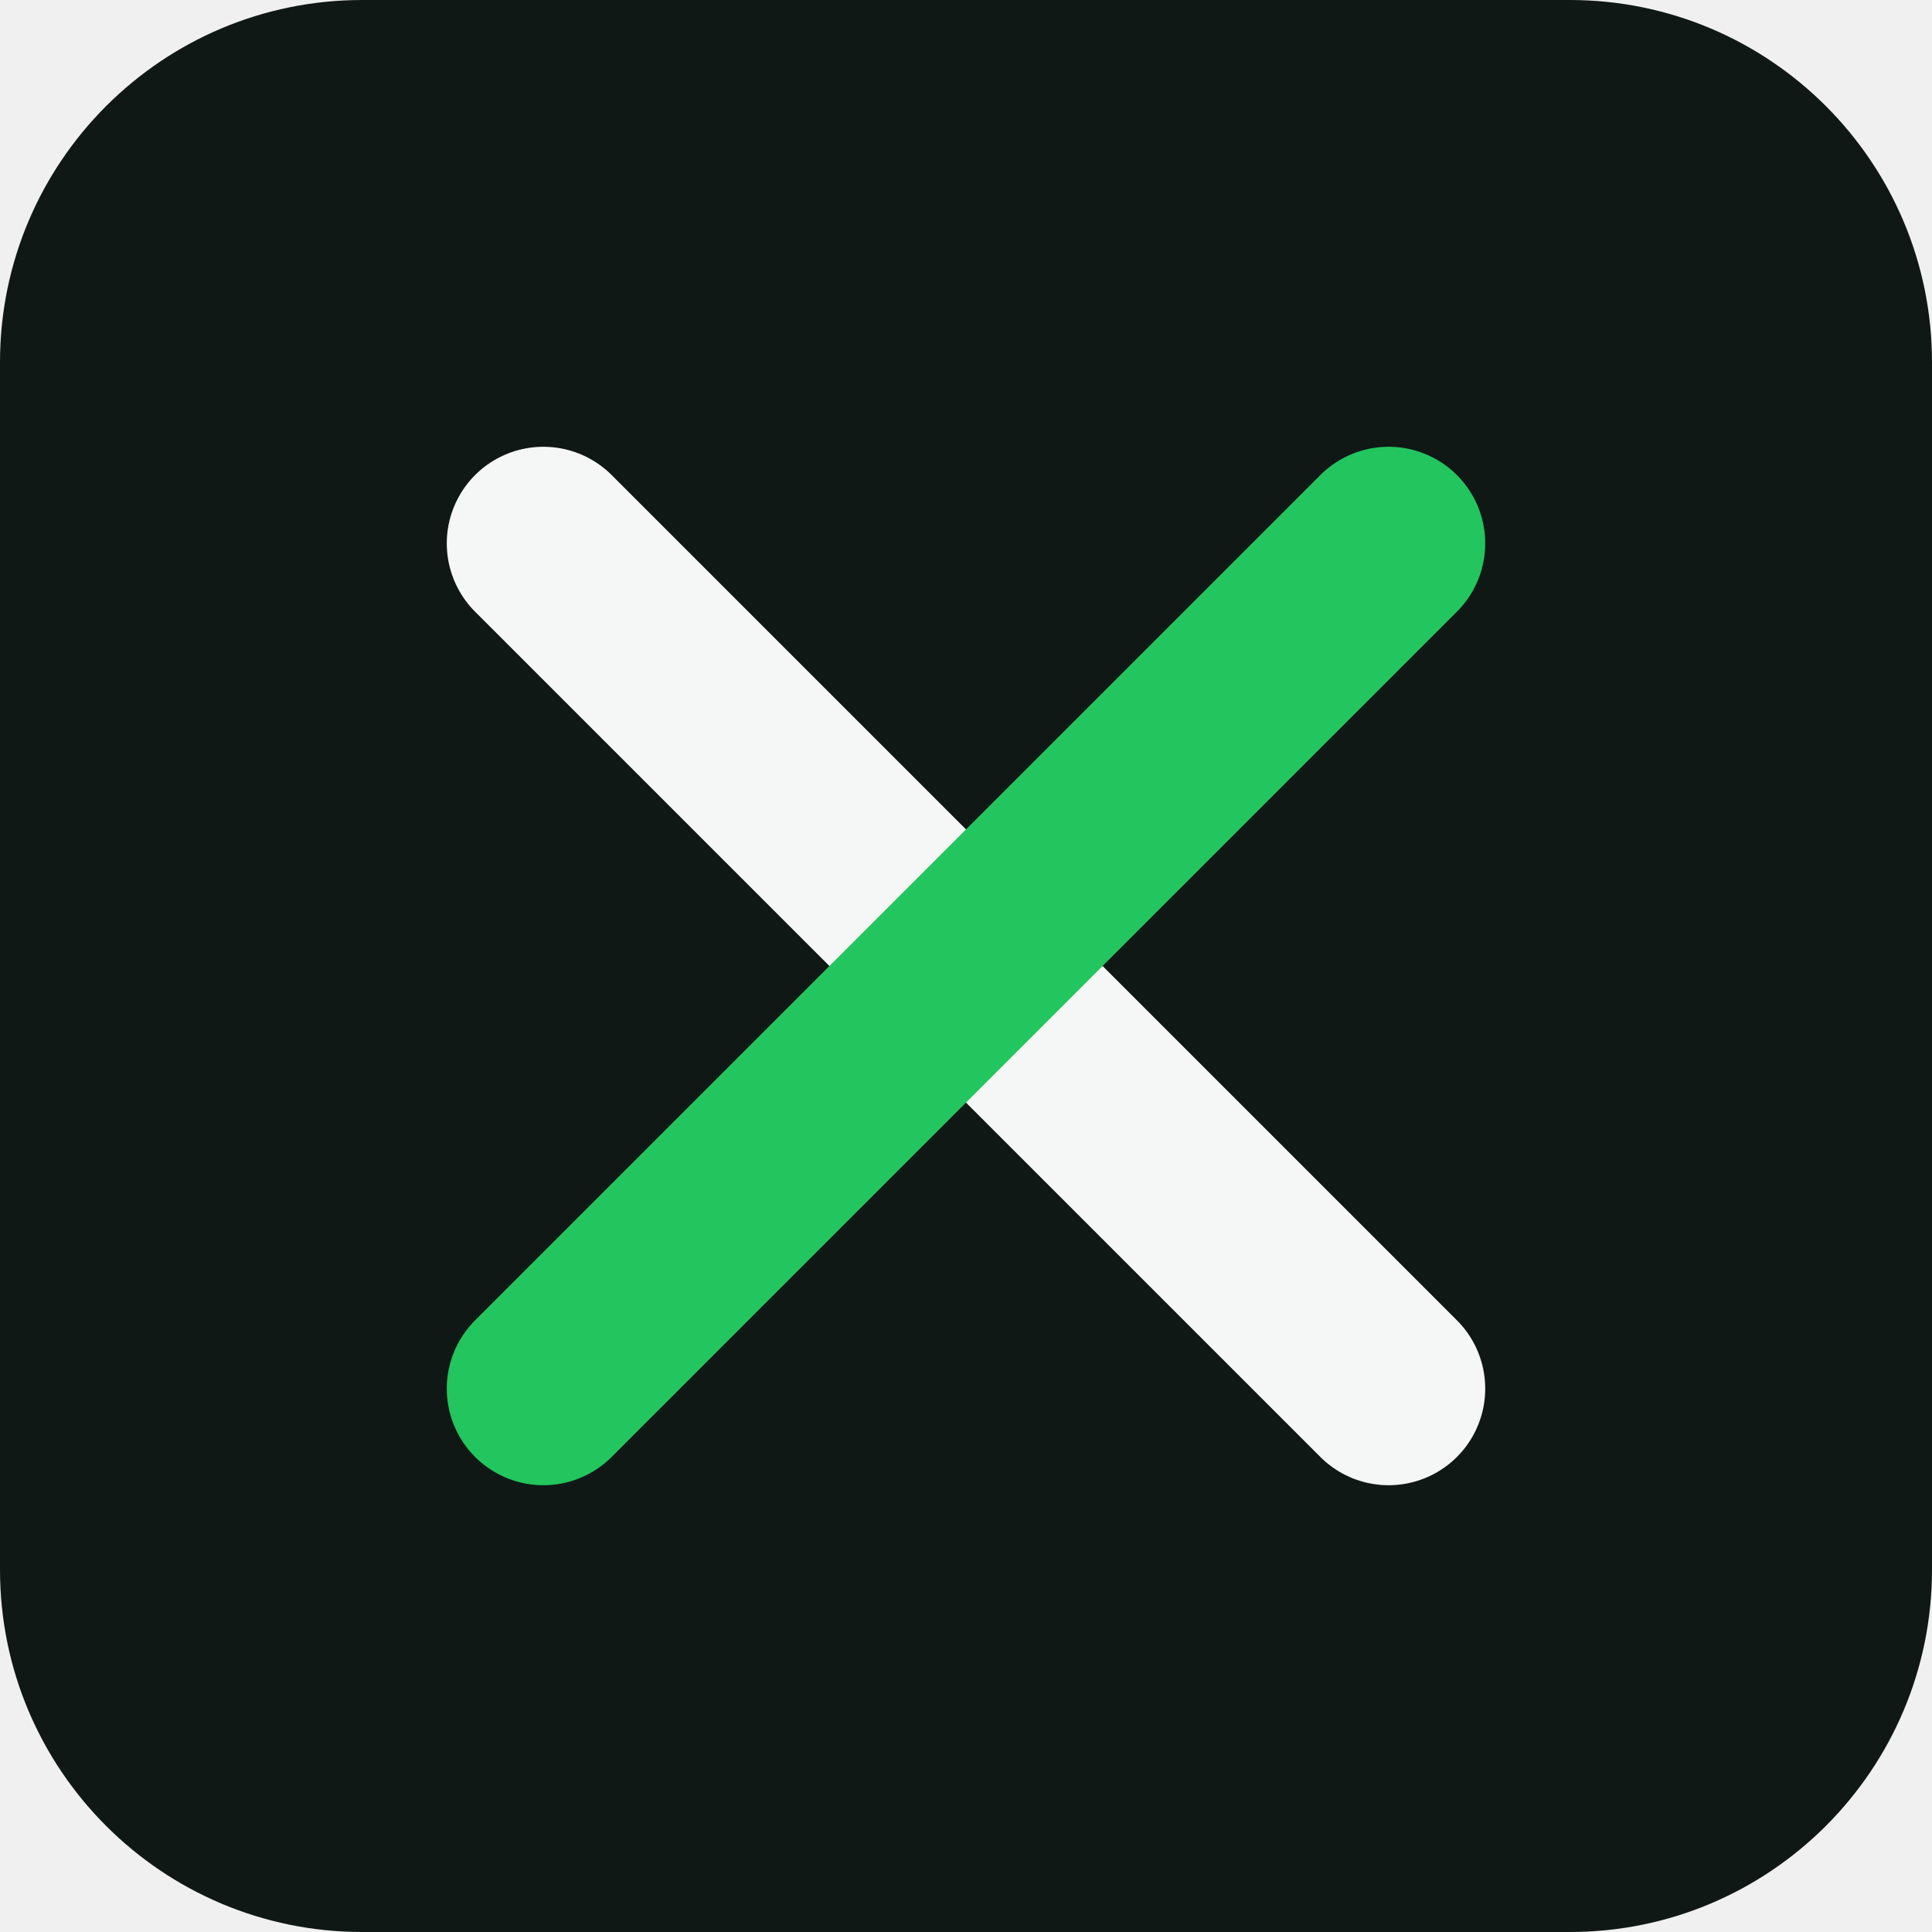
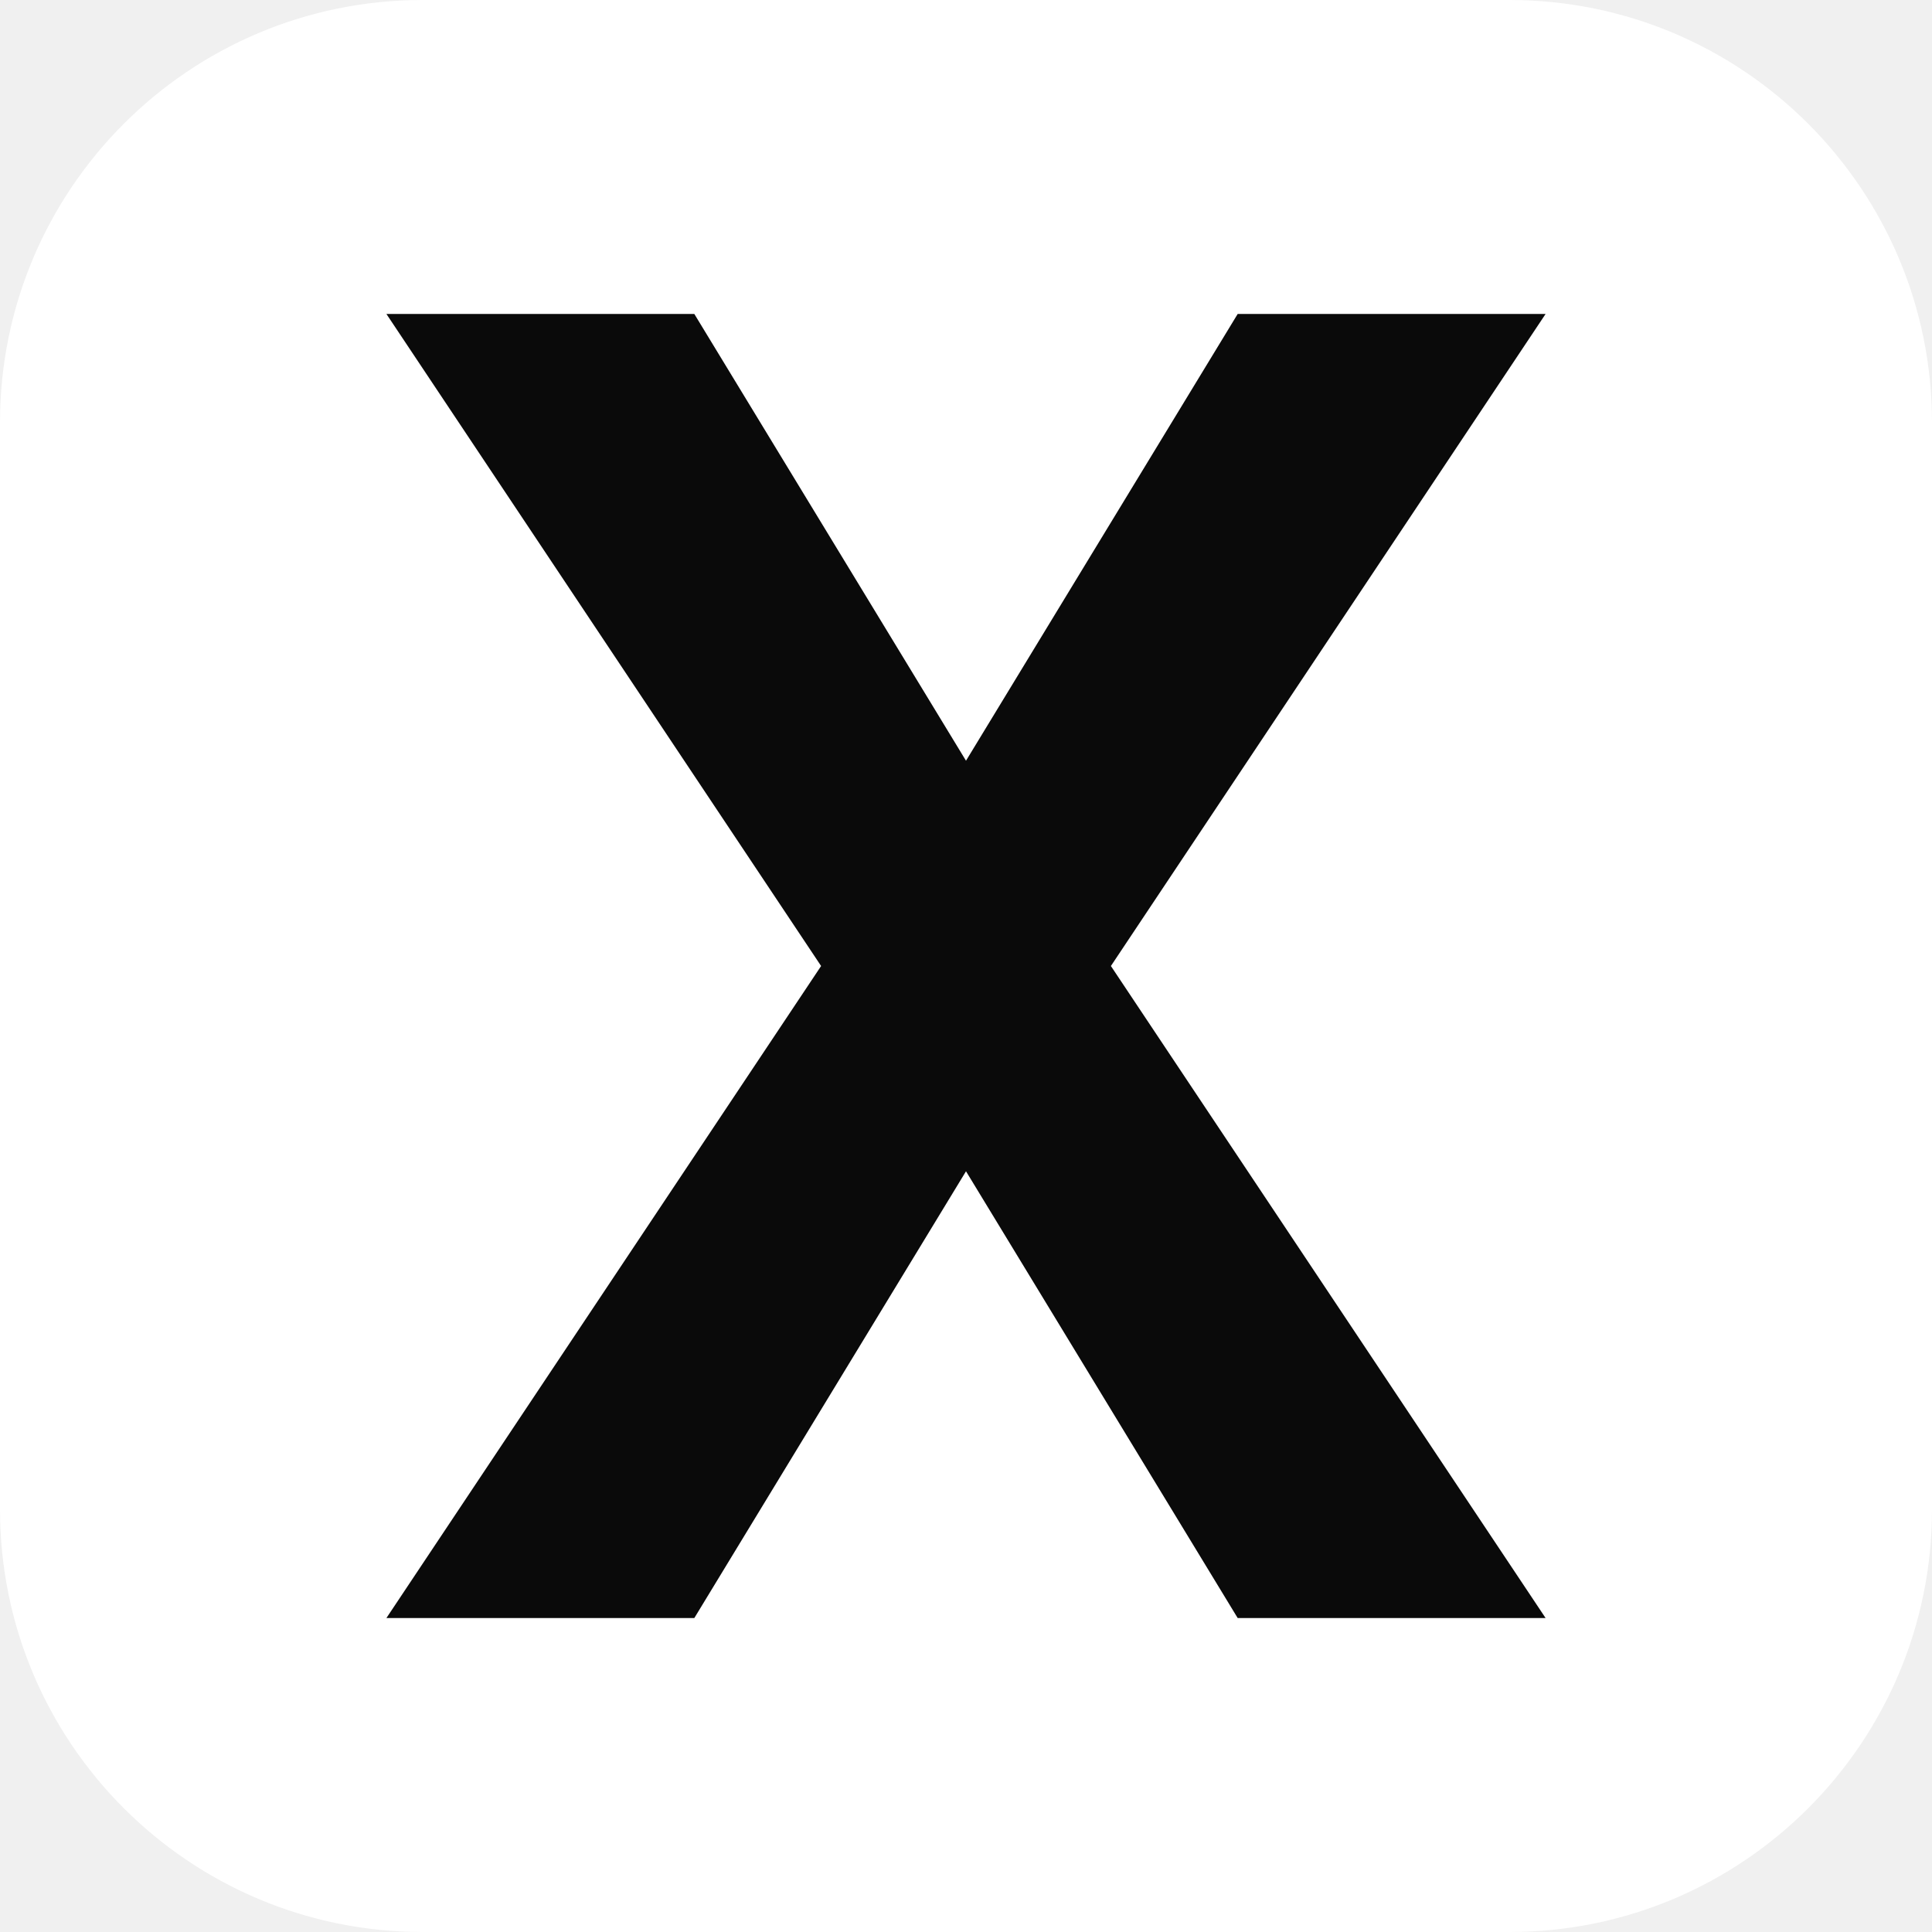
<svg xmlns="http://www.w3.org/2000/svg" viewBox="0 0 32 32">
-   <rect width="32" height="32" rx="6" fill="#101816" />
-   <line x1="9" y1="9" x2="23" y2="23" stroke="#f4f7f5" stroke-width="3.2" stroke-linecap="round" />
-   <line x1="9" y1="23" x2="23" y2="9" stroke="#22c55e" stroke-width="3.2" stroke-linecap="round" />
+   <rect width="32" height="32" rx="7" fill="#ffffff" />
+   <path fill="#0a0a0a" d="M6.4 5.2h5.1L16 12.6 20.5 5.2h5.1L18.4 16l7.2 10.8h-5.1L16 19.4l-4.5 7.4H6.4L13.6 16 6.4 5.2z" />
</svg>
